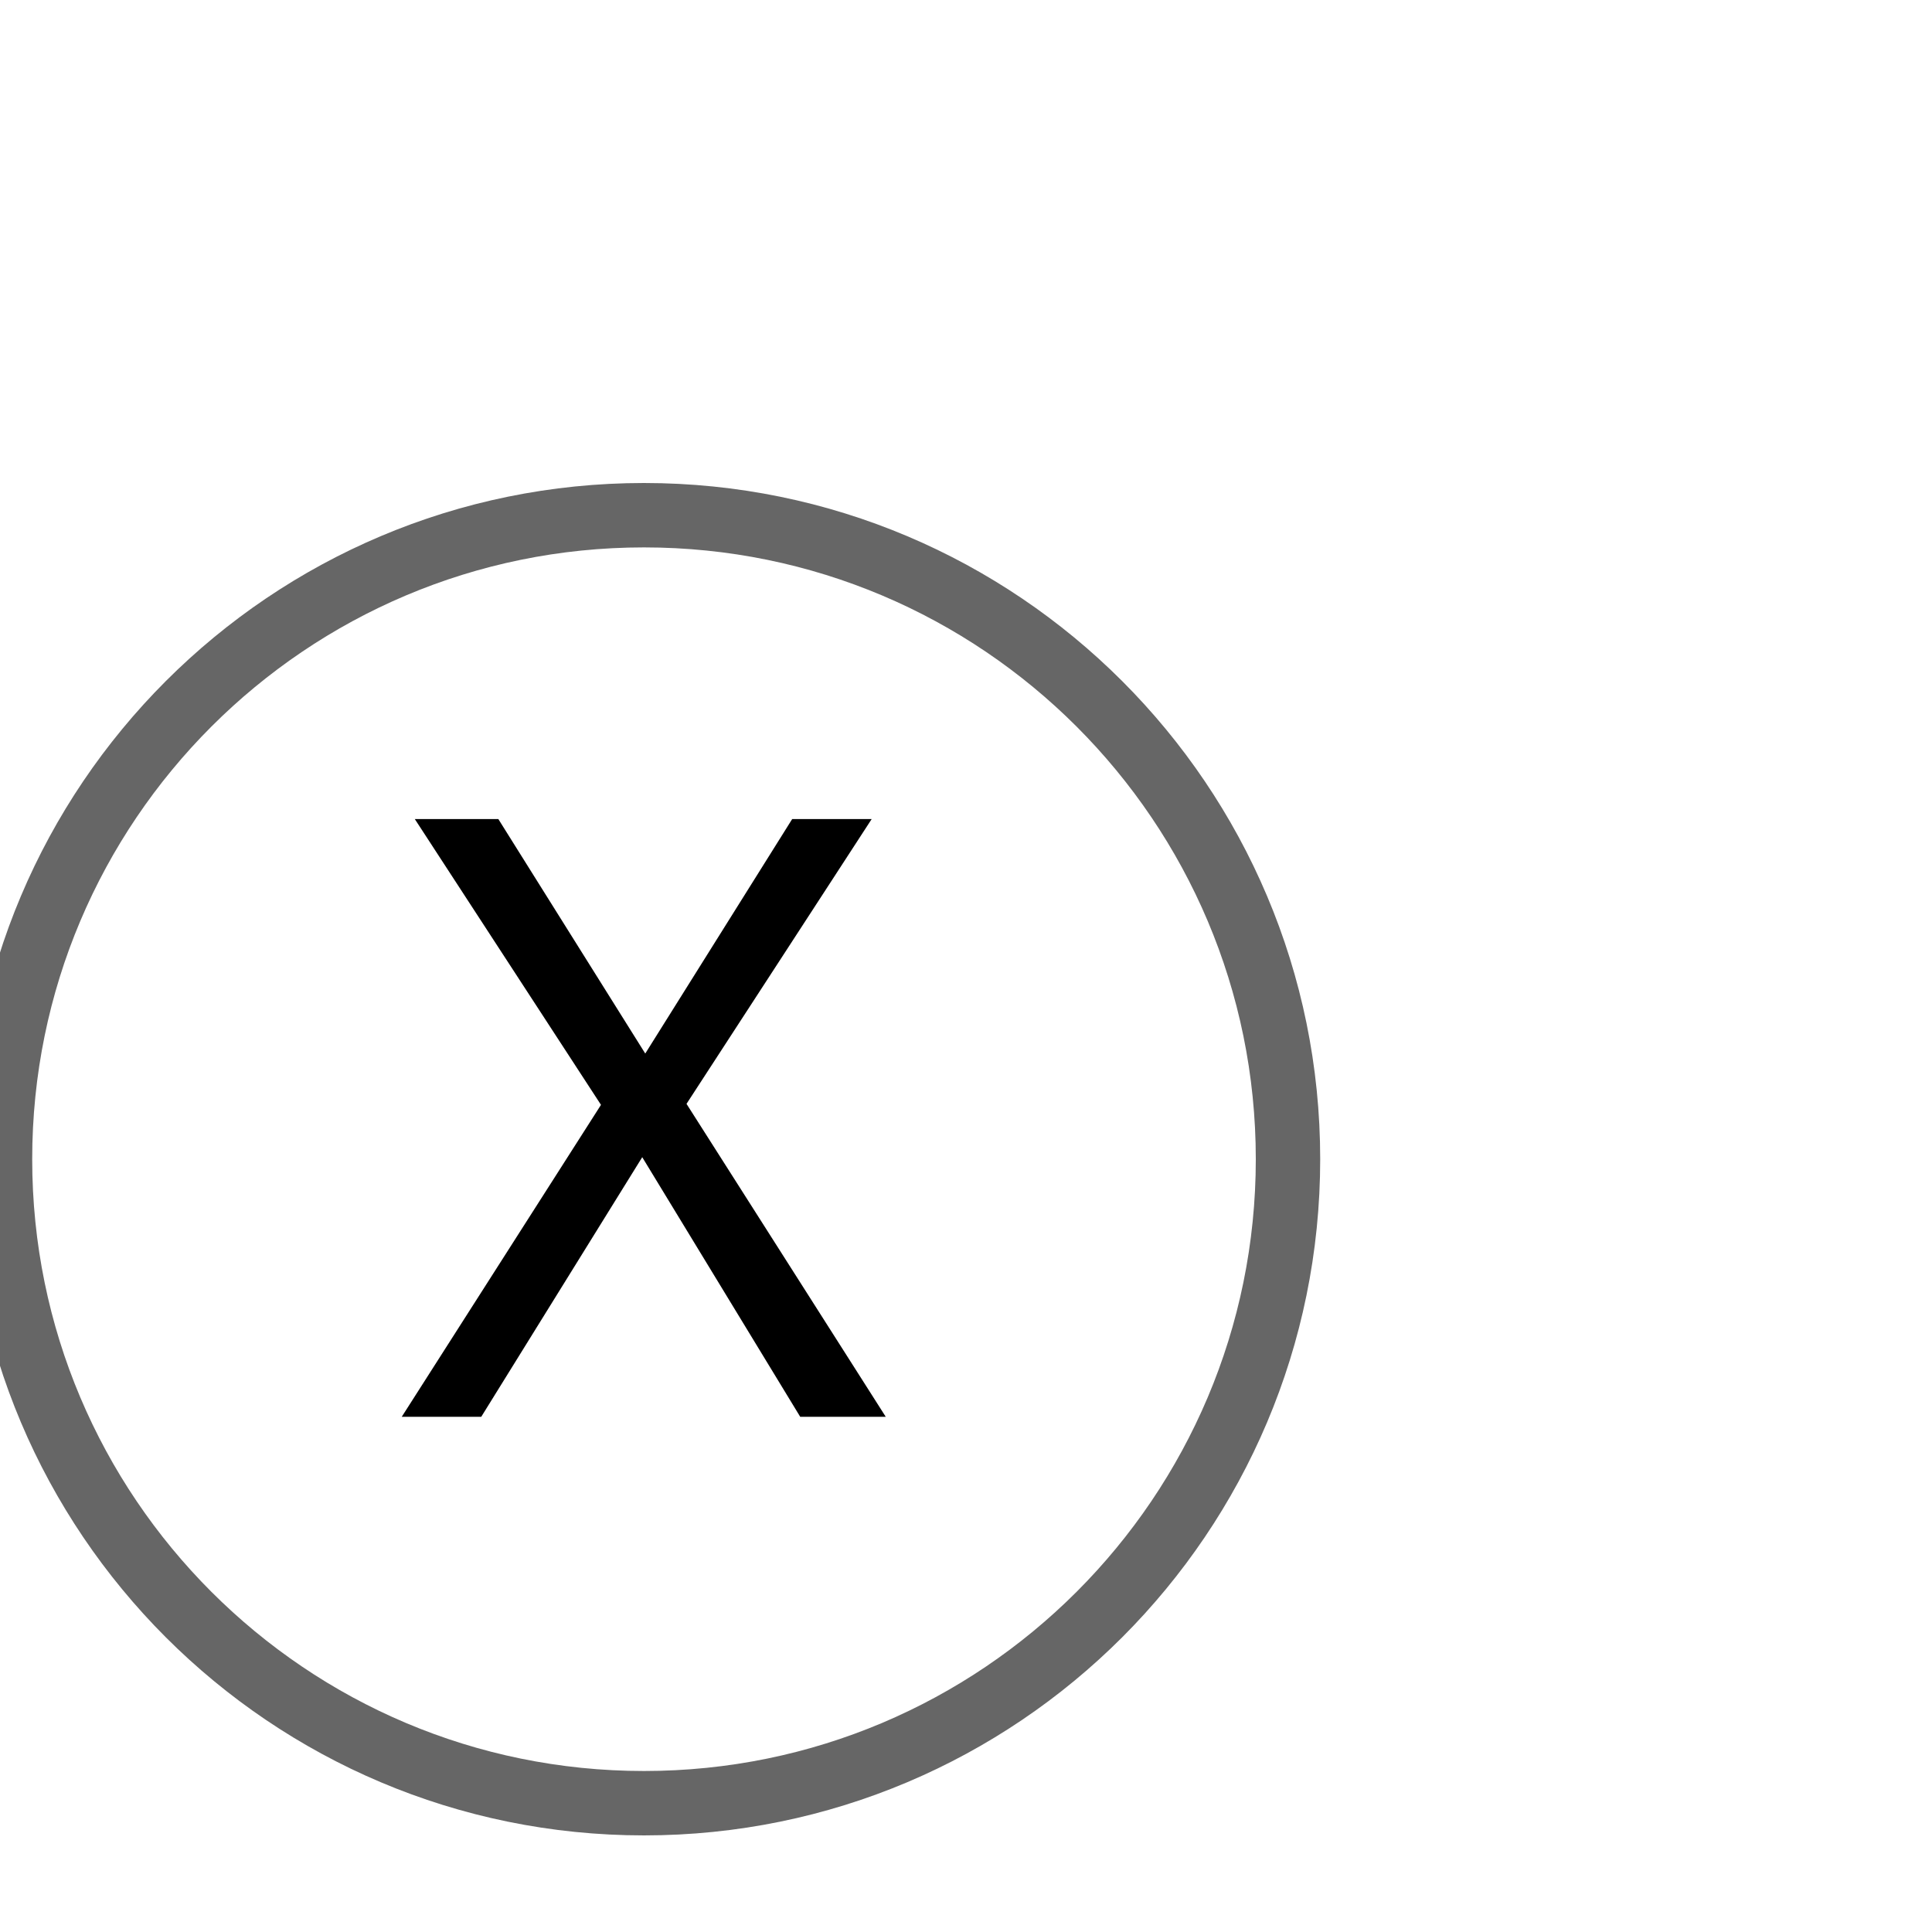
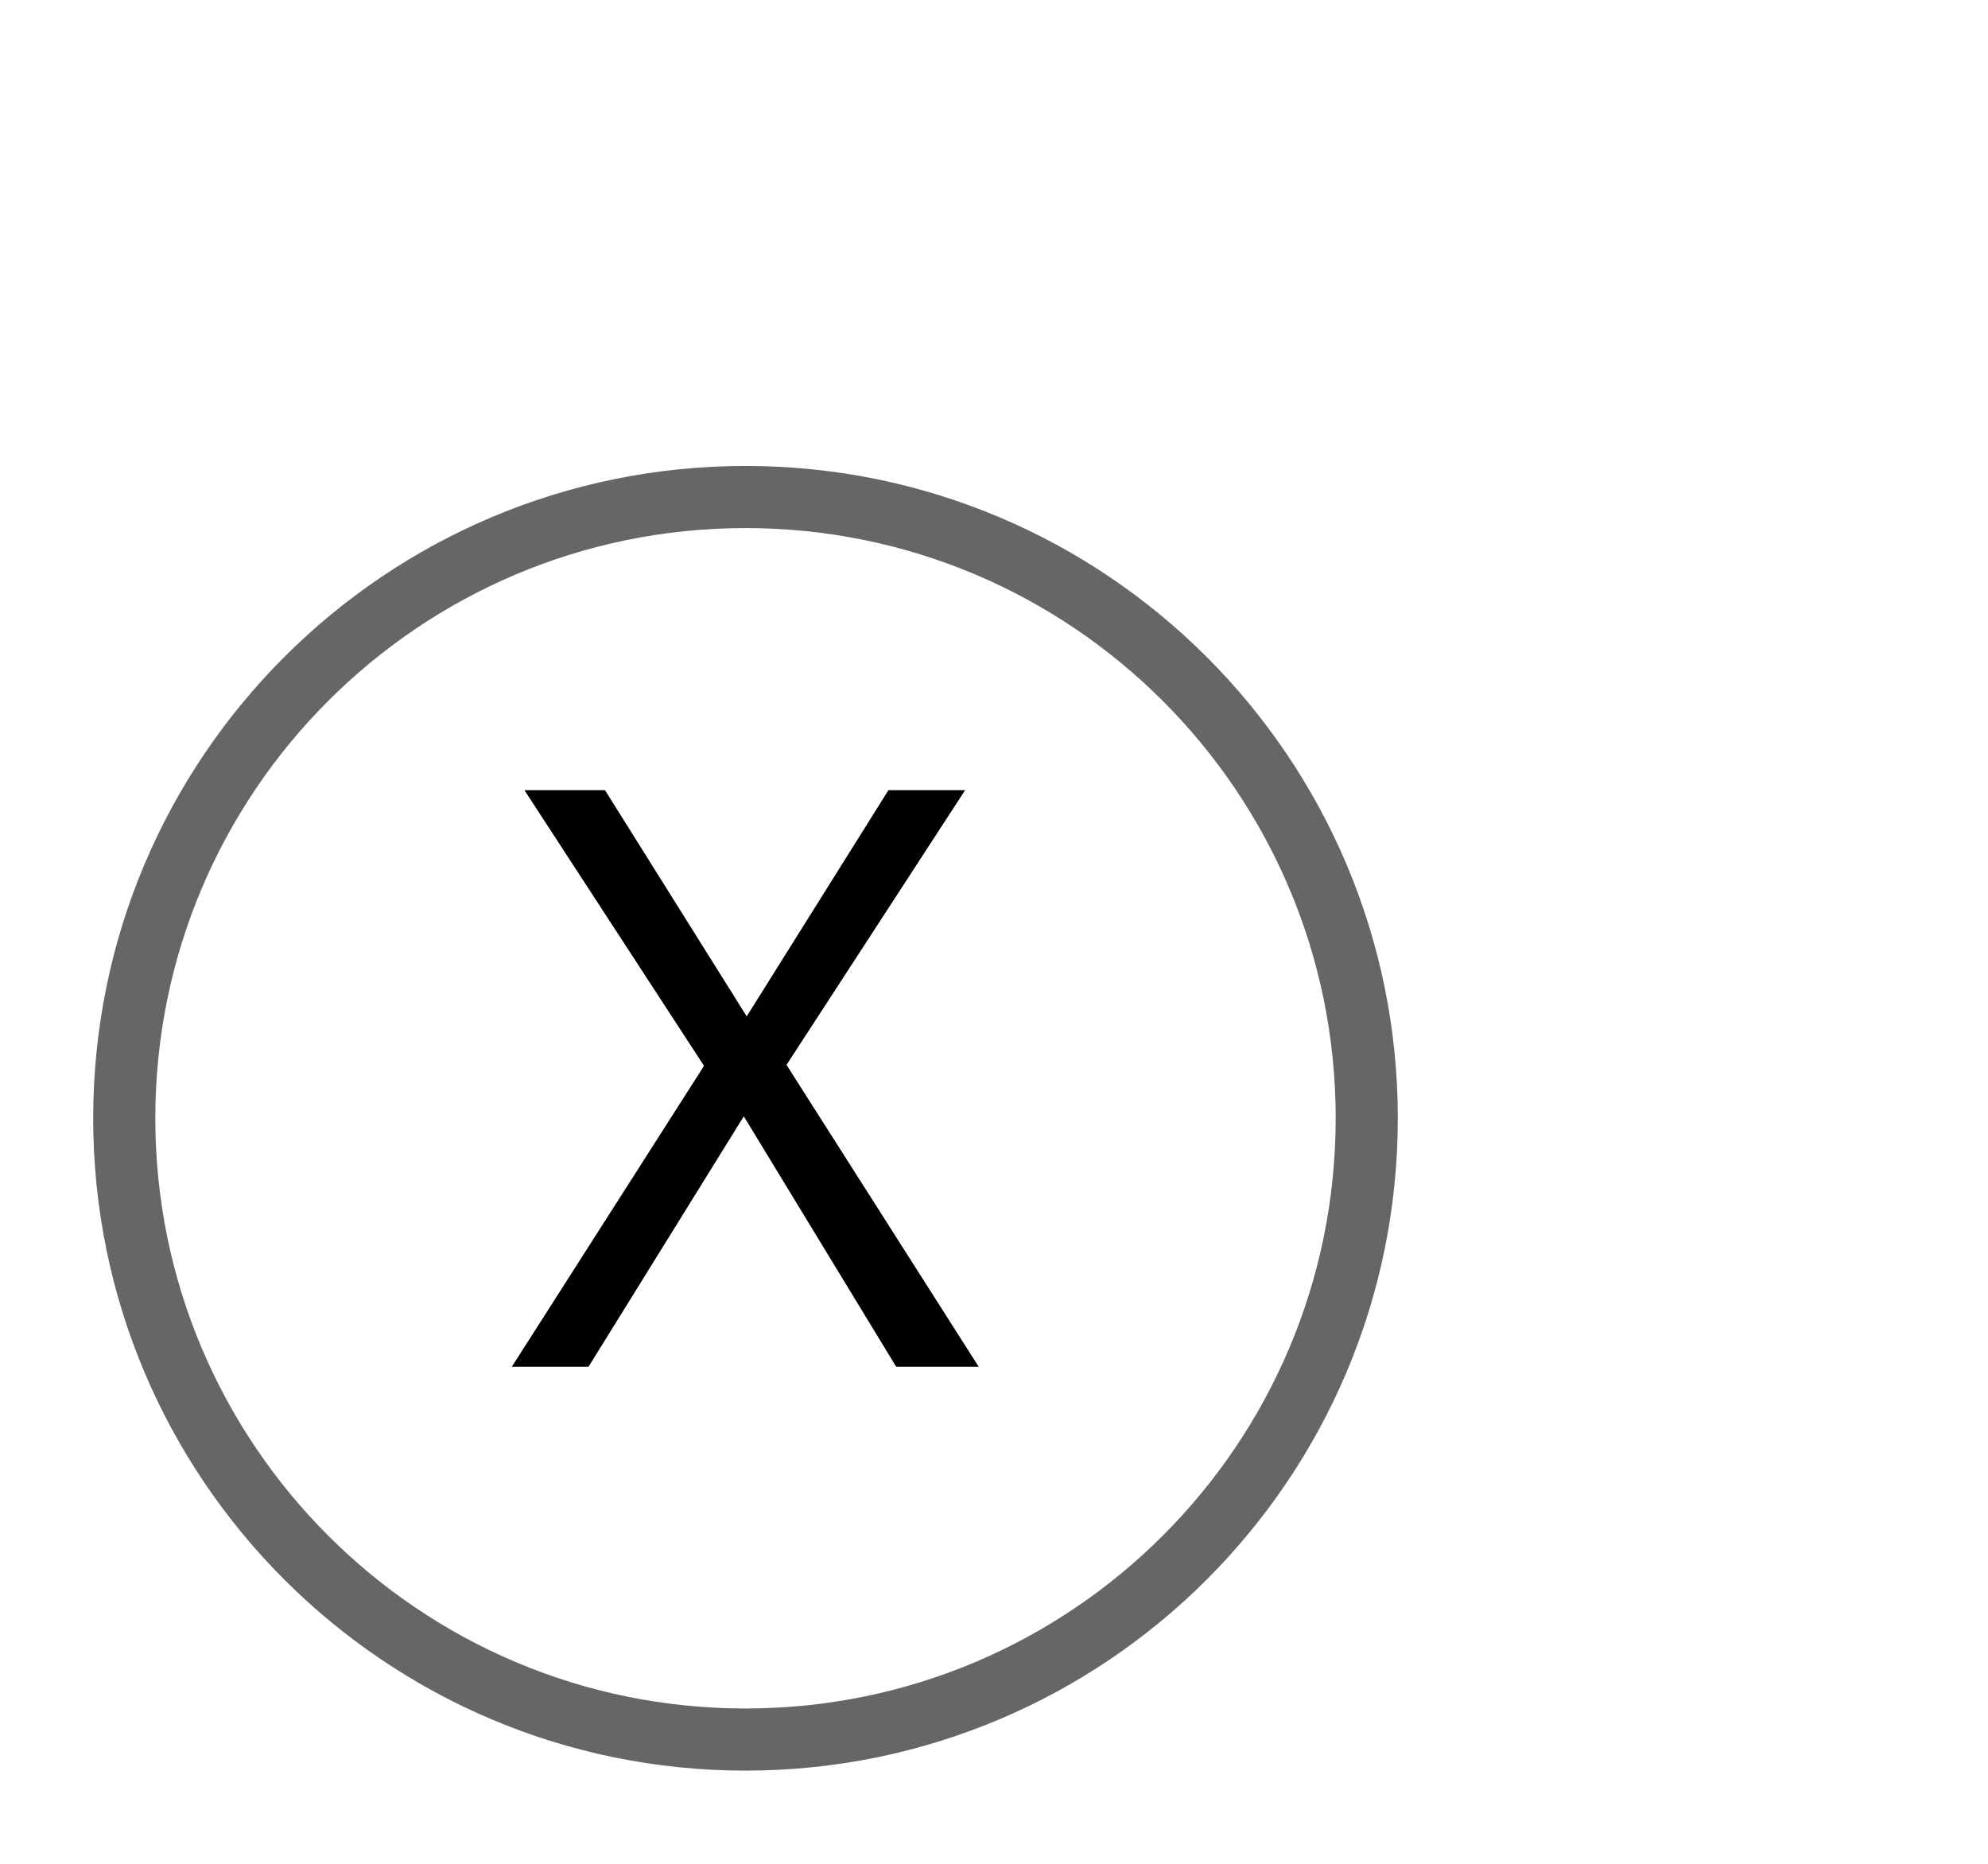
- <svg xmlns="http://www.w3.org/2000/svg" id="svg_balao" width="30" height="30">
-   <circle cx="10" cy="18" r="10" fill-opacity="0.0" stroke="#000000" stroke-width="1" stroke-opacity="0.6" />
-   <text x="10" y="22" class="svg-fnt" text-anchor="middle">X</text>
+ <svg xmlns="http://www.w3.org/2000/svg" id="svg_balao" width="32" height="30">
+   <circle cx="12" cy="18" r="10" fill-opacity="0.0" stroke="#000000" stroke-width="1" stroke-opacity="0.6" />
+   <text x="12" y="22" class="svg-fnt" text-anchor="middle">X</text>
  <style>
        .svg-fnt { font: 13px Poppins, sans-serif; }
    </style>
</svg>
